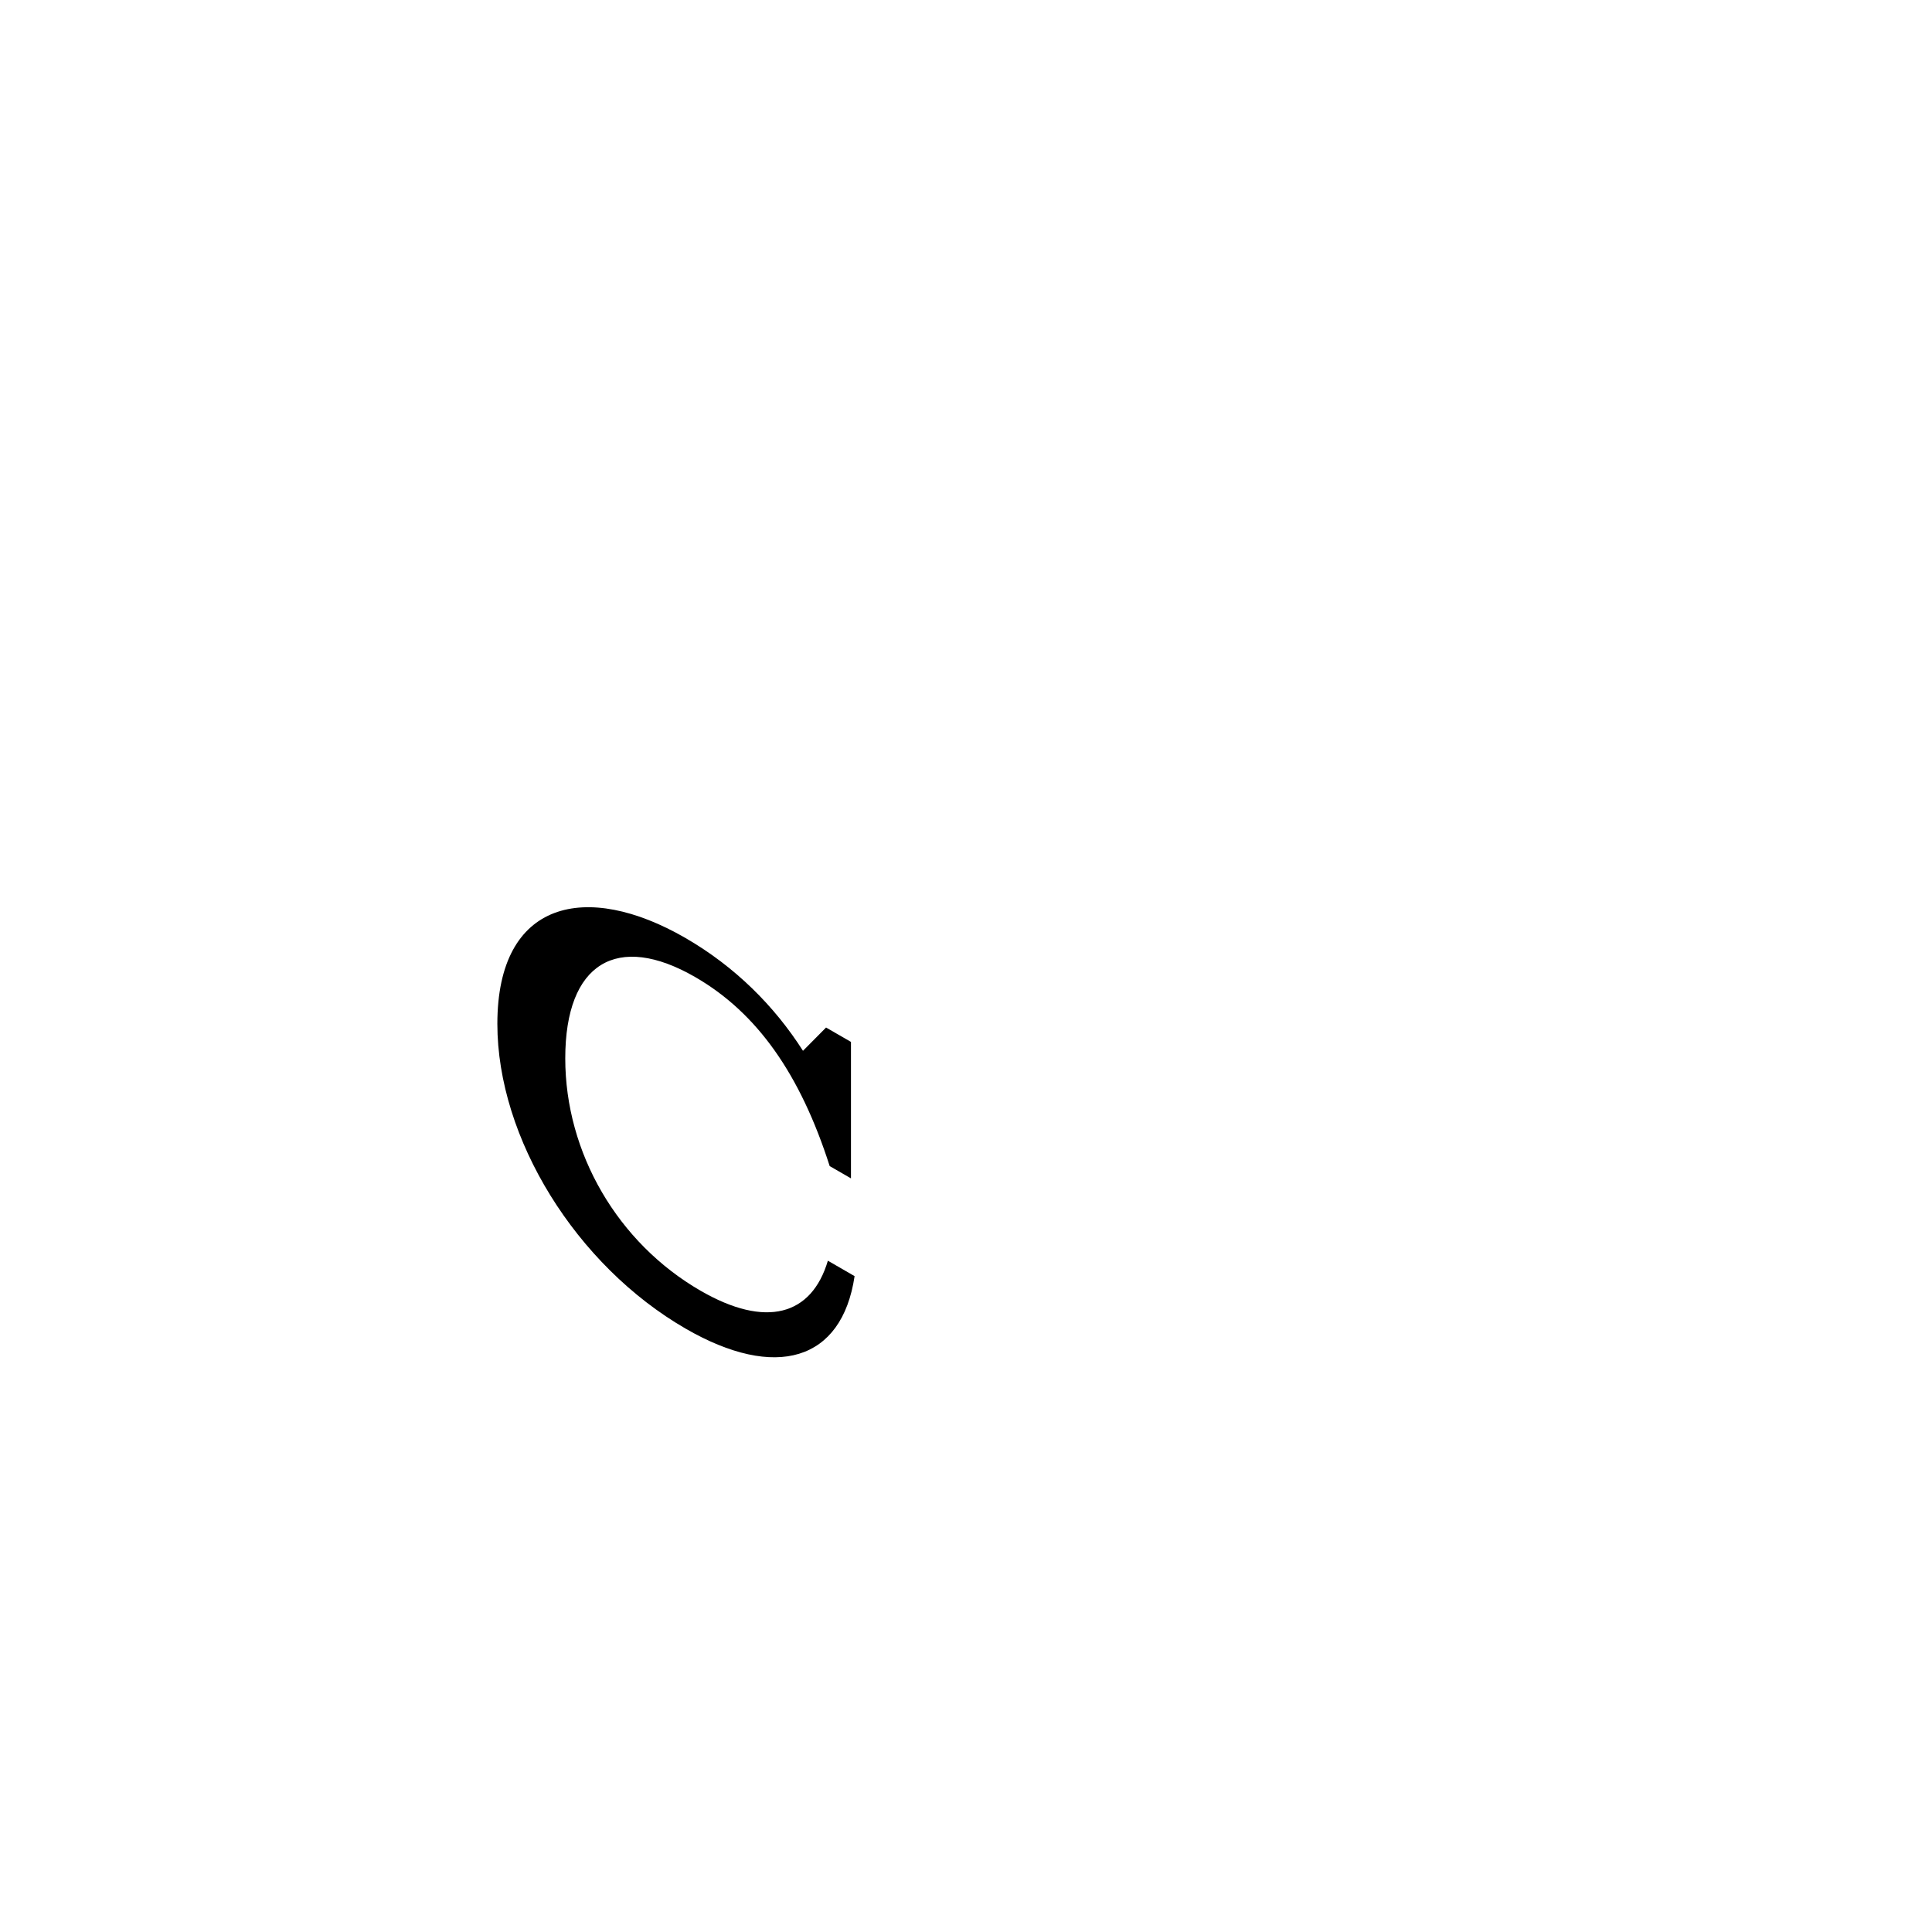
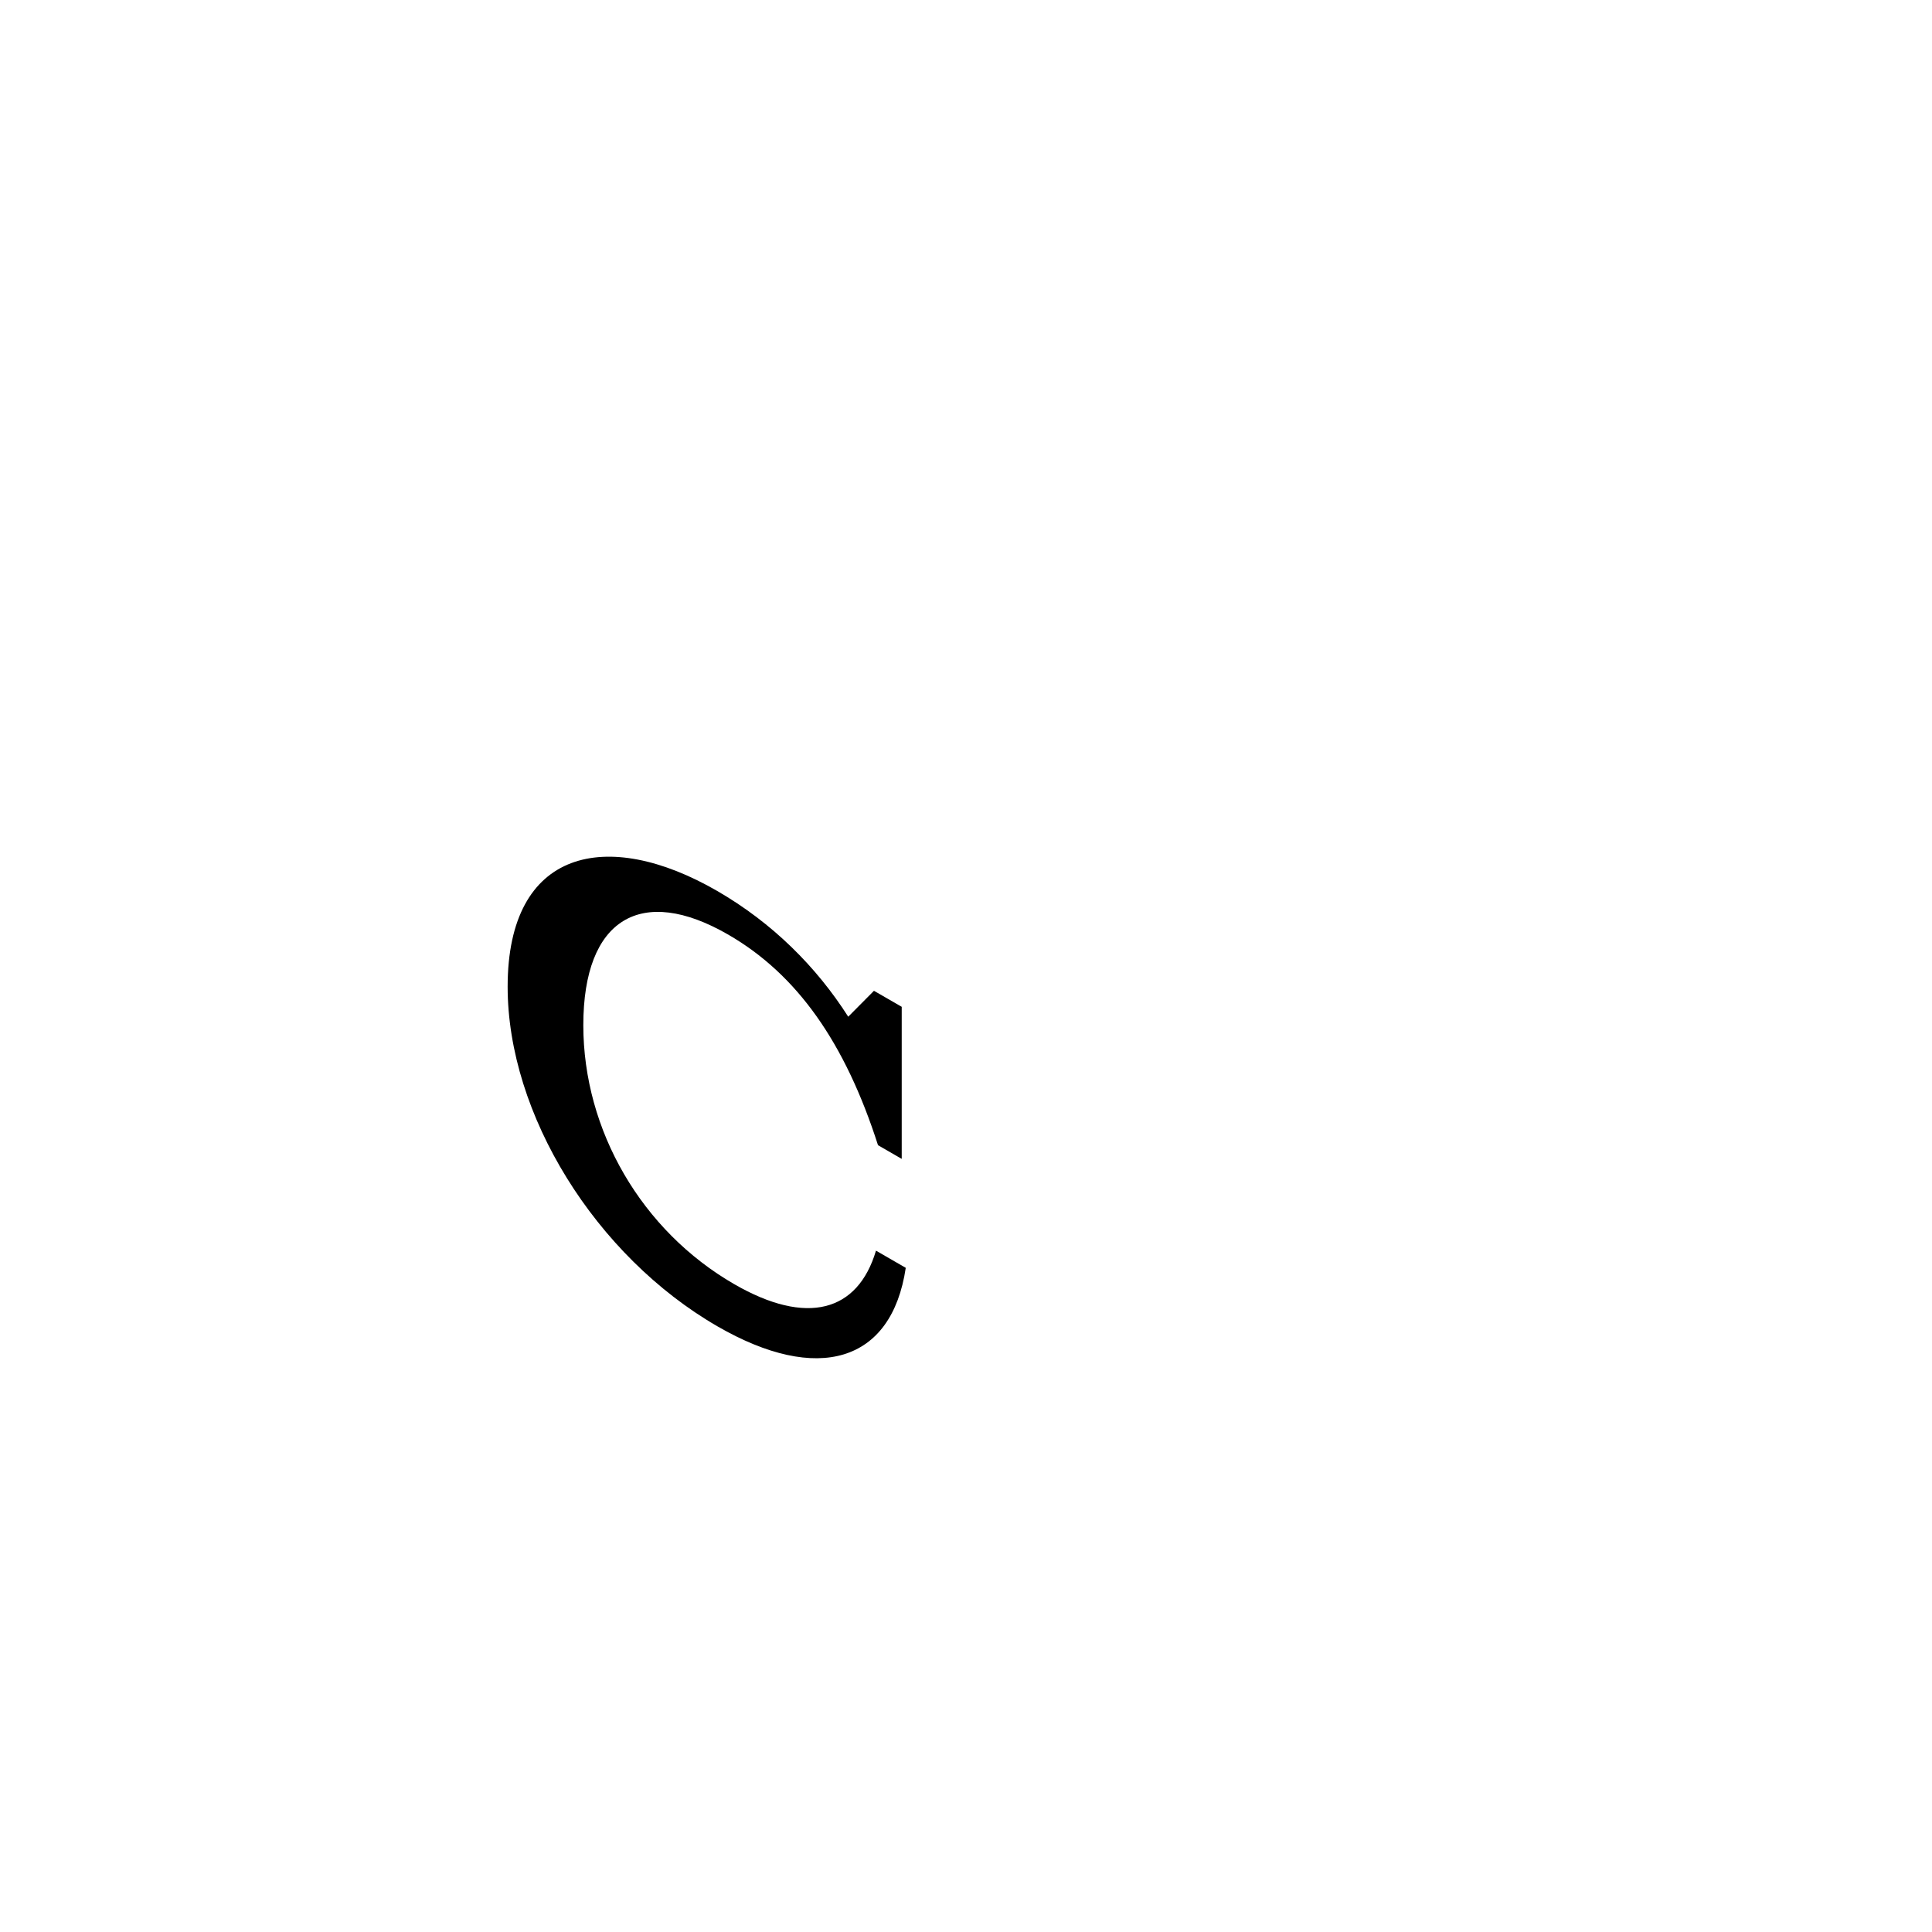
<svg xmlns="http://www.w3.org/2000/svg" width="1024" height="1024" viewBox="0 0 1024 1024">
-   <path d="M371.36 684.14C327.44 658.78 299.6 611.12 299.6 560.96C299.6 510.25 327.2 494.04 368.48 517.87C401.36 536.86 424.16 569.42 439.75 618.05L451.03 624.56V552.23L437.83 544.61L425.6 556.95C410.48 533.25 389.6 512.33 363.2 497.09C310.88 466.89 263.61 477 263.61 542.67C263.61 603.36 305.36 670.7 363.44 704.23C410.96 731.66 446.23 721.55 452.95 676.38L438.79 668.2C430.16 697.3 405.92 704.09 371.36 684.14Z" />
+   <path d="M389.14 680.62C340.2 652.37 309.17 599.25 309.17 543.36C309.17 486.84 339.93 468.78 385.93 495.34C422.57 516.49 447.97 552.77 465.36 606.97L477.93 614.23L477.93 533.63L463.22 525.14L449.58 538.88C432.73 512.47 409.46 489.16 380.04 472.17C321.74 438.51 269.06 449.79 269.06 522.97C269.06 590.6 315.59 665.64 380.31 703.01C433.26 733.58 472.58 722.31 480.07 671.98L464.29 662.87C454.66 695.29 427.65 702.86 389.14 680.62Z" />
</svg>
